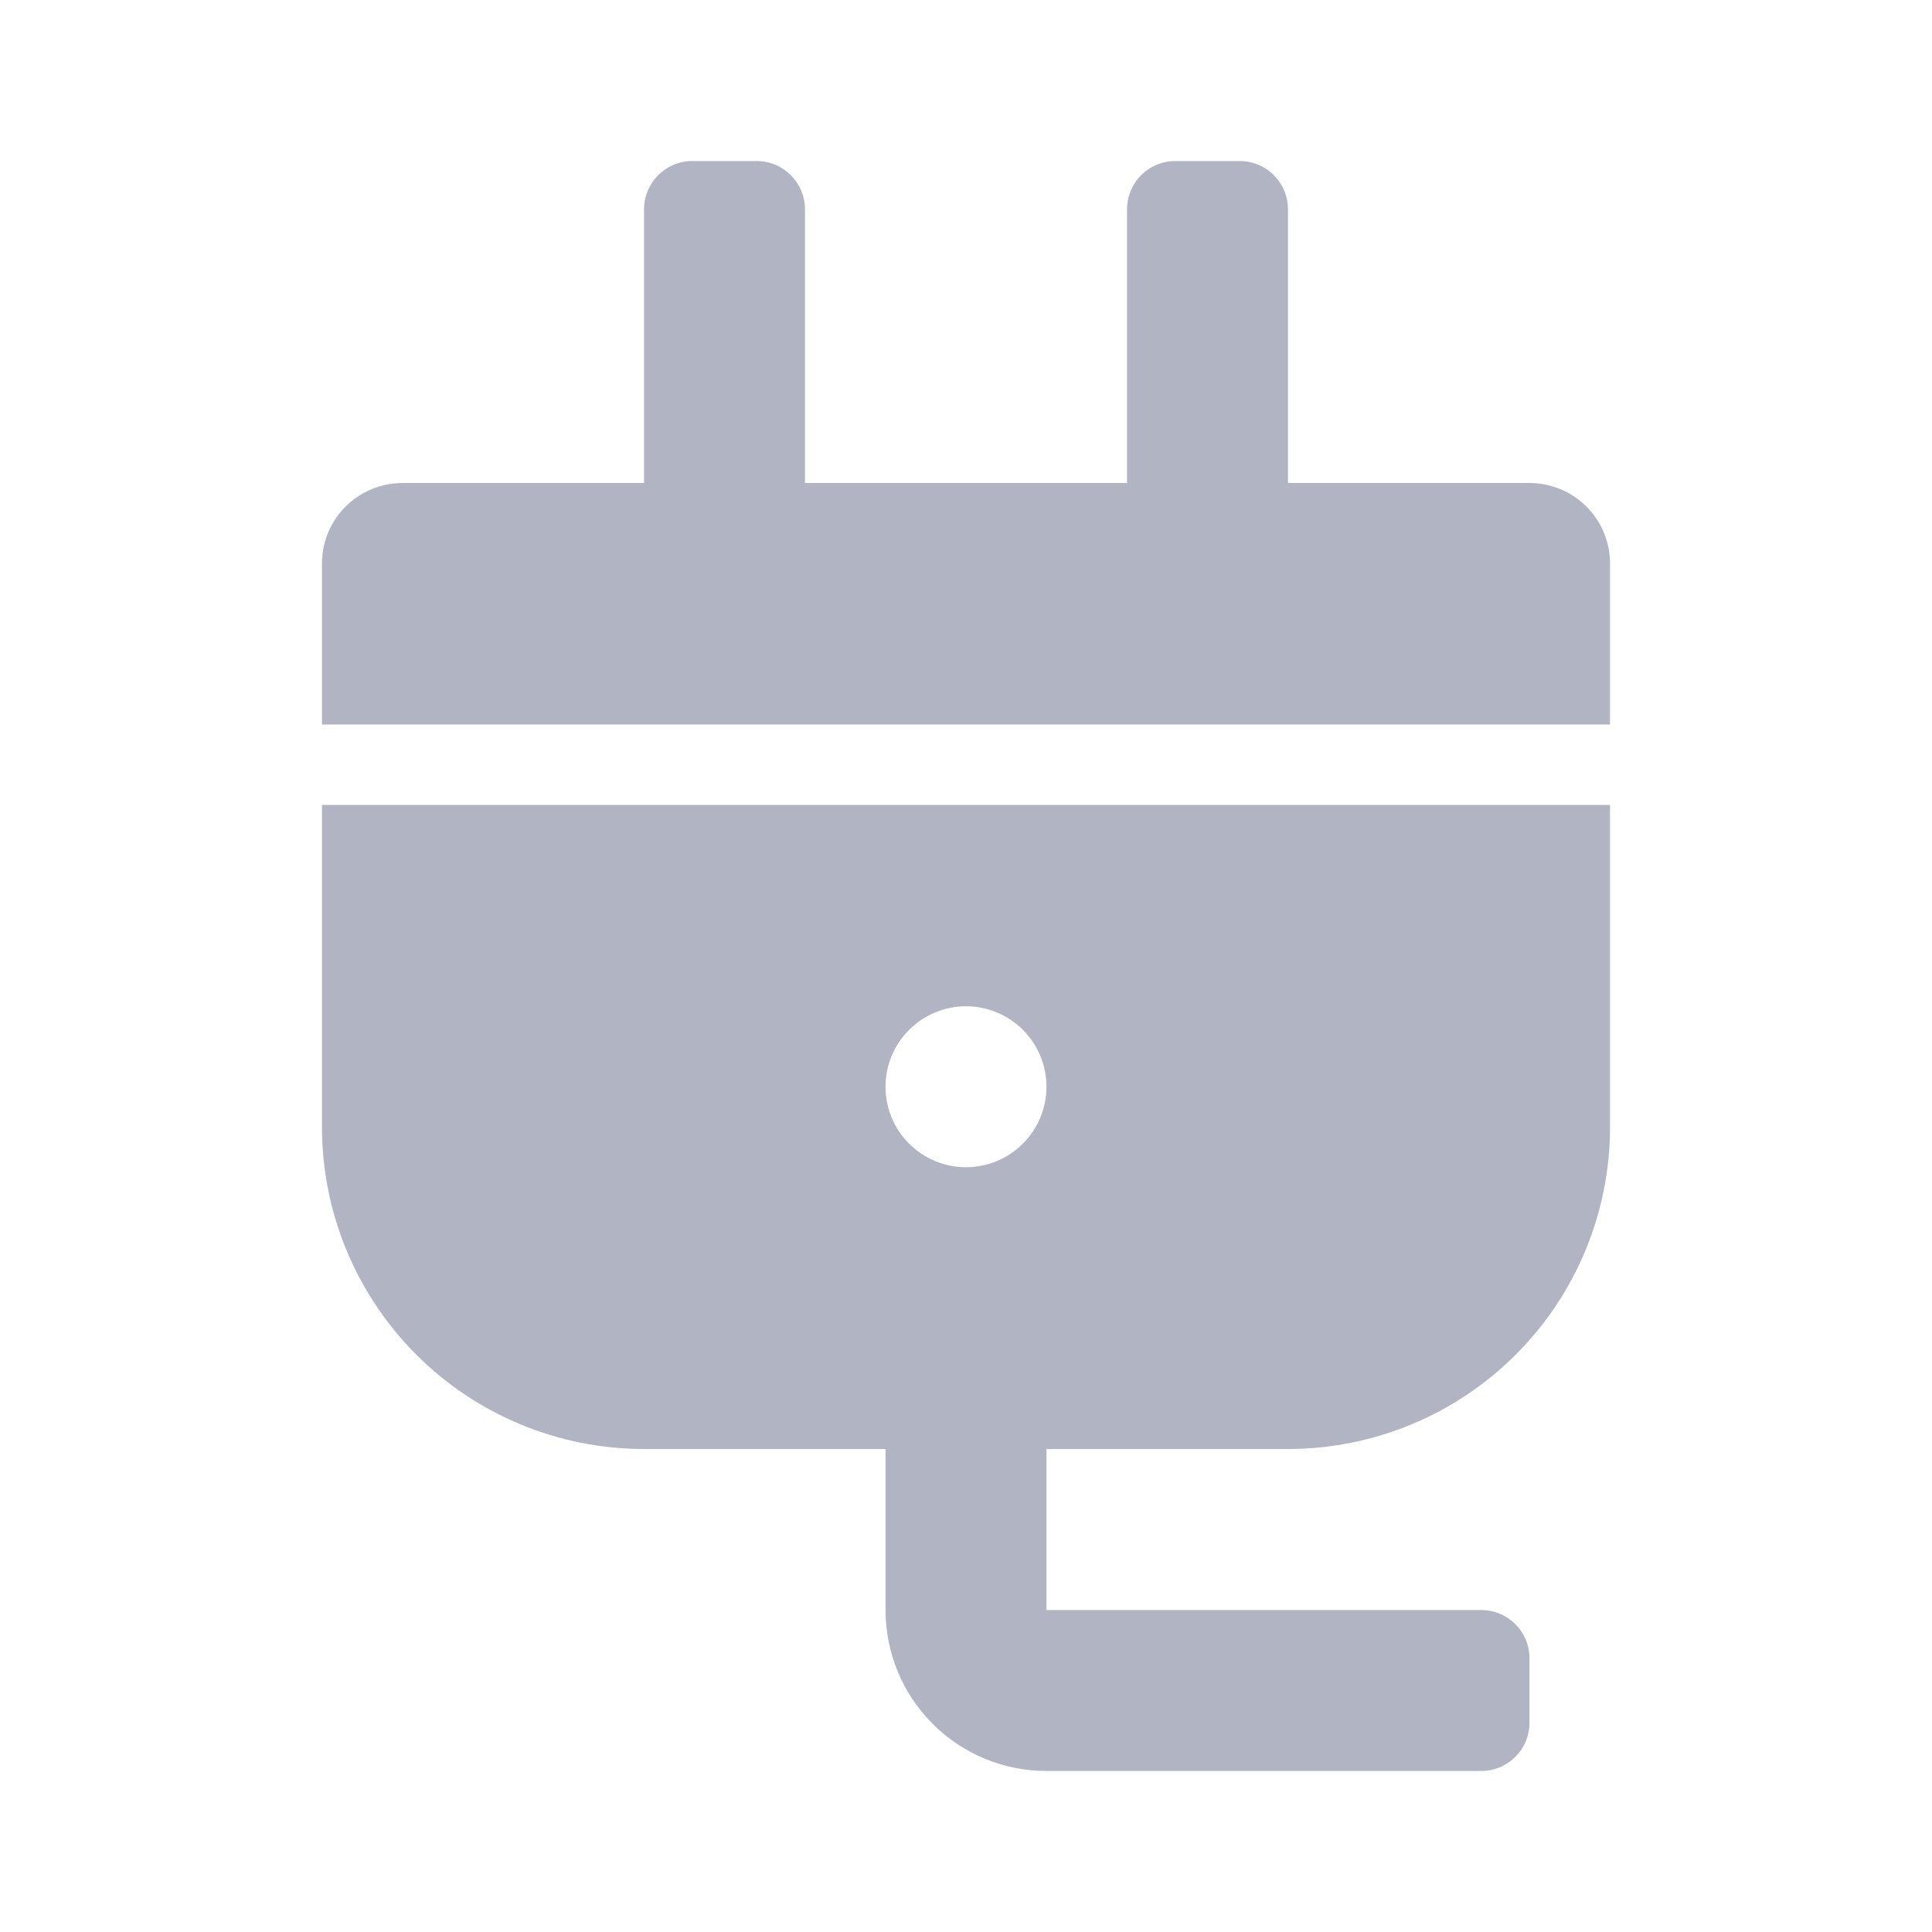
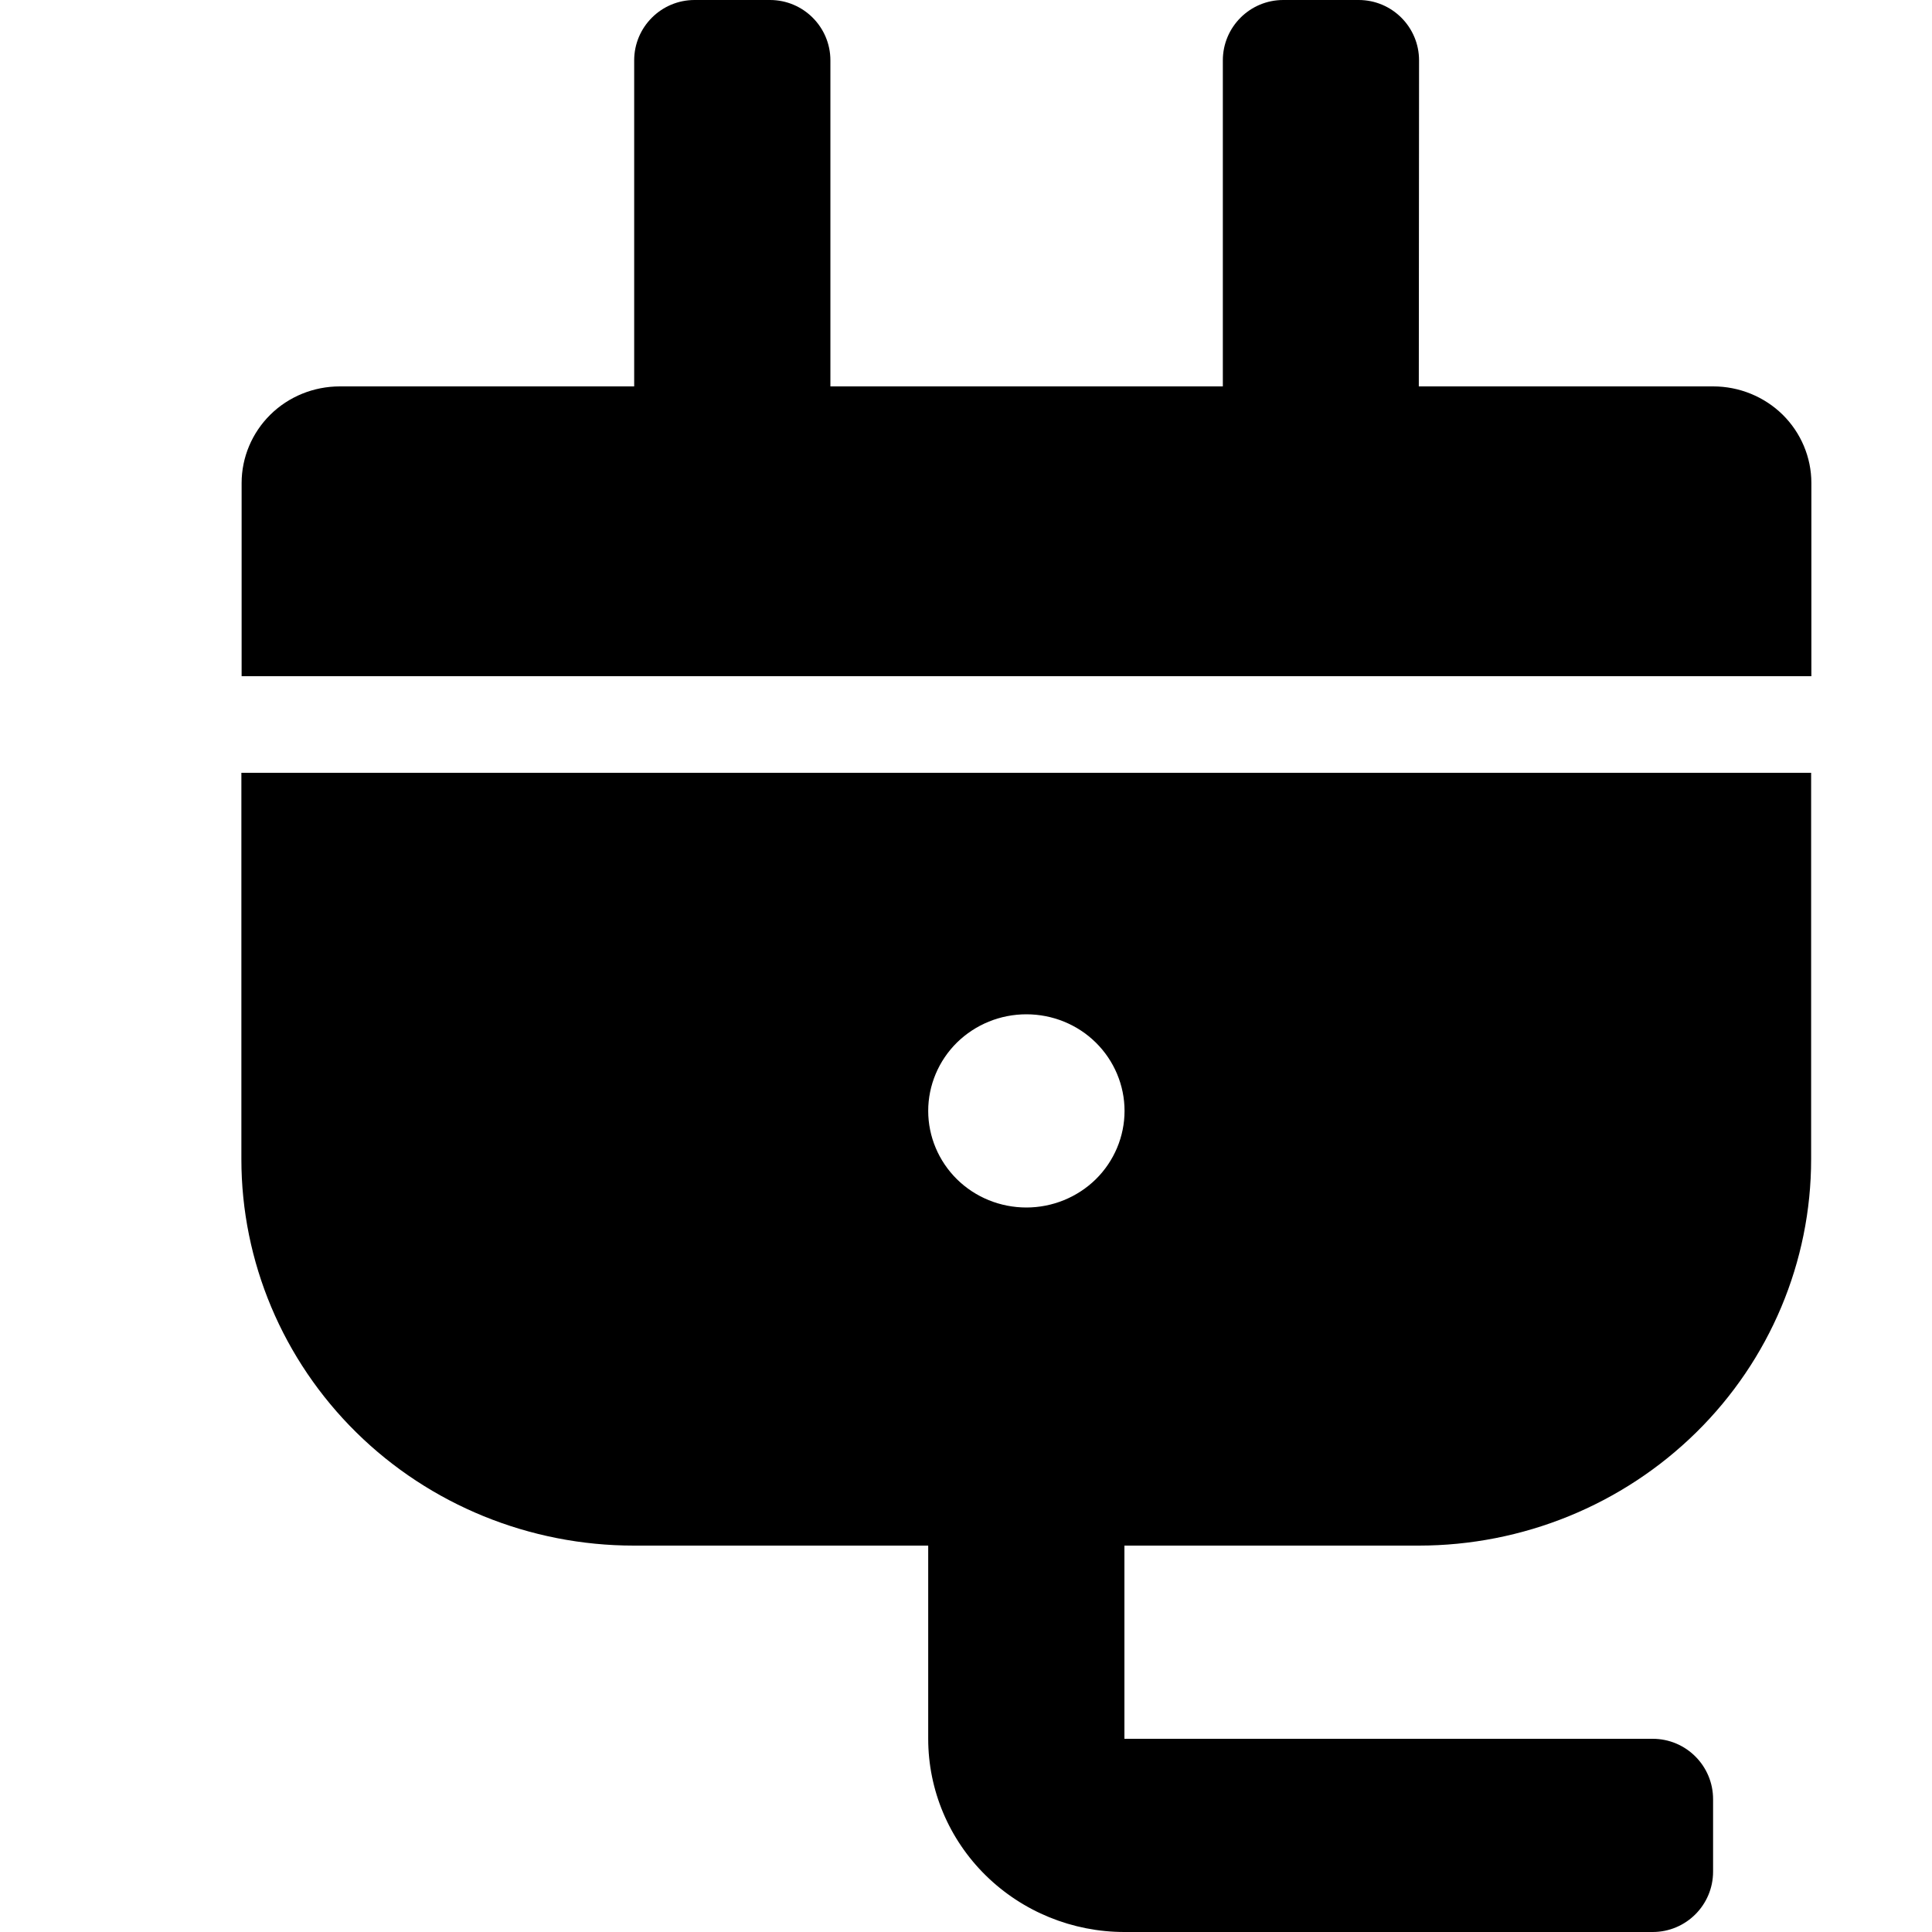
- <svg xmlns="http://www.w3.org/2000/svg" width="20" height="20" viewBox="0 0 20 20" fill="none">
-   <path d="M10.833 15V16.667H15.333C15.61 16.667 15.833 16.89 15.833 17.167V17.833C15.833 18.11 15.61 18.333 15.333 18.333H10.833C10.391 18.333 9.967 18.158 9.655 17.845C9.342 17.533 9.167 17.109 9.167 16.667V15H6.667C5.783 15 4.935 14.649 4.31 14.024C3.685 13.399 3.333 12.551 3.333 11.667V8.333H16.667V11.667C16.667 12.551 16.316 13.399 15.69 14.024C15.065 14.649 14.217 15 13.333 15H10.833ZM13.333 5H15.833C16.054 5 16.266 5.088 16.423 5.244C16.579 5.4 16.667 5.612 16.667 5.833V7.5H3.333V5.833C3.333 5.612 3.421 5.4 3.577 5.244C3.734 5.088 3.946 5 4.167 5H6.667V2.167C6.667 1.891 6.891 1.667 7.167 1.667H7.833C8.109 1.667 8.333 1.891 8.333 2.167V5H11.667V2.167C11.667 1.891 11.89 1.667 12.167 1.667H12.833C13.11 1.667 13.333 1.891 13.333 2.167V5ZM10 12.083C10.221 12.083 10.433 11.995 10.589 11.839C10.745 11.683 10.833 11.471 10.833 11.25C10.833 11.029 10.745 10.817 10.589 10.661C10.433 10.505 10.221 10.417 10 10.417C9.779 10.417 9.567 10.505 9.411 10.661C9.254 10.817 9.167 11.029 9.167 11.25C9.167 11.471 9.254 11.683 9.411 11.839C9.567 11.995 9.779 12.083 10 12.083Z" fill="#B1B5C3" />
+ <svg xmlns="http://www.w3.org/2000/svg" fill="none" height="16" viewBox="0 0 16 16" width="16">
+   <path d="m9.312 12.8v1.6h4.375c.276 0 .5.224.5.5v.6c0 .276-.224.5-.5.5h-4.375c-.431 0-.844-.169-1.149-.469-.305-.3-.476-.707-.476-1.131v-1.6h-2.438c-.862 0-1.689-.337-2.298-.937-.609-.6-.952-1.414-.952-2.263v-3.2h13v3.2c0 .849-.342 1.663-.952 2.263-.61.6-1.436.937-2.298.937zm2.438-9.6h2.438c.215 0 .422.084.575.234.152.15.238.354.238.566v1.6h-13v-1.6c0-.212.086-.416.238-.566.152-.15.359-.234.575-.234h2.438v-2.7c0-.276.224-.5.5-.5h.625c.276 0 .5.224.5.5v2.7h3.25v-2.7c0-.276.224-.5.5-.5h.625c.276 0 .5.224.5.5zm-3.25 6.8c.215 0 .422-.084.575-.234.152-.15.238-.354.238-.566s-.086-.416-.238-.566c-.152-.15-.359-.234-.575-.234s-.422.084-.575.234c-.152.15-.238.354-.238.566s.086.416.238.566c.152.15.359.234.575.234z" fill="currentColor" />
</svg>
